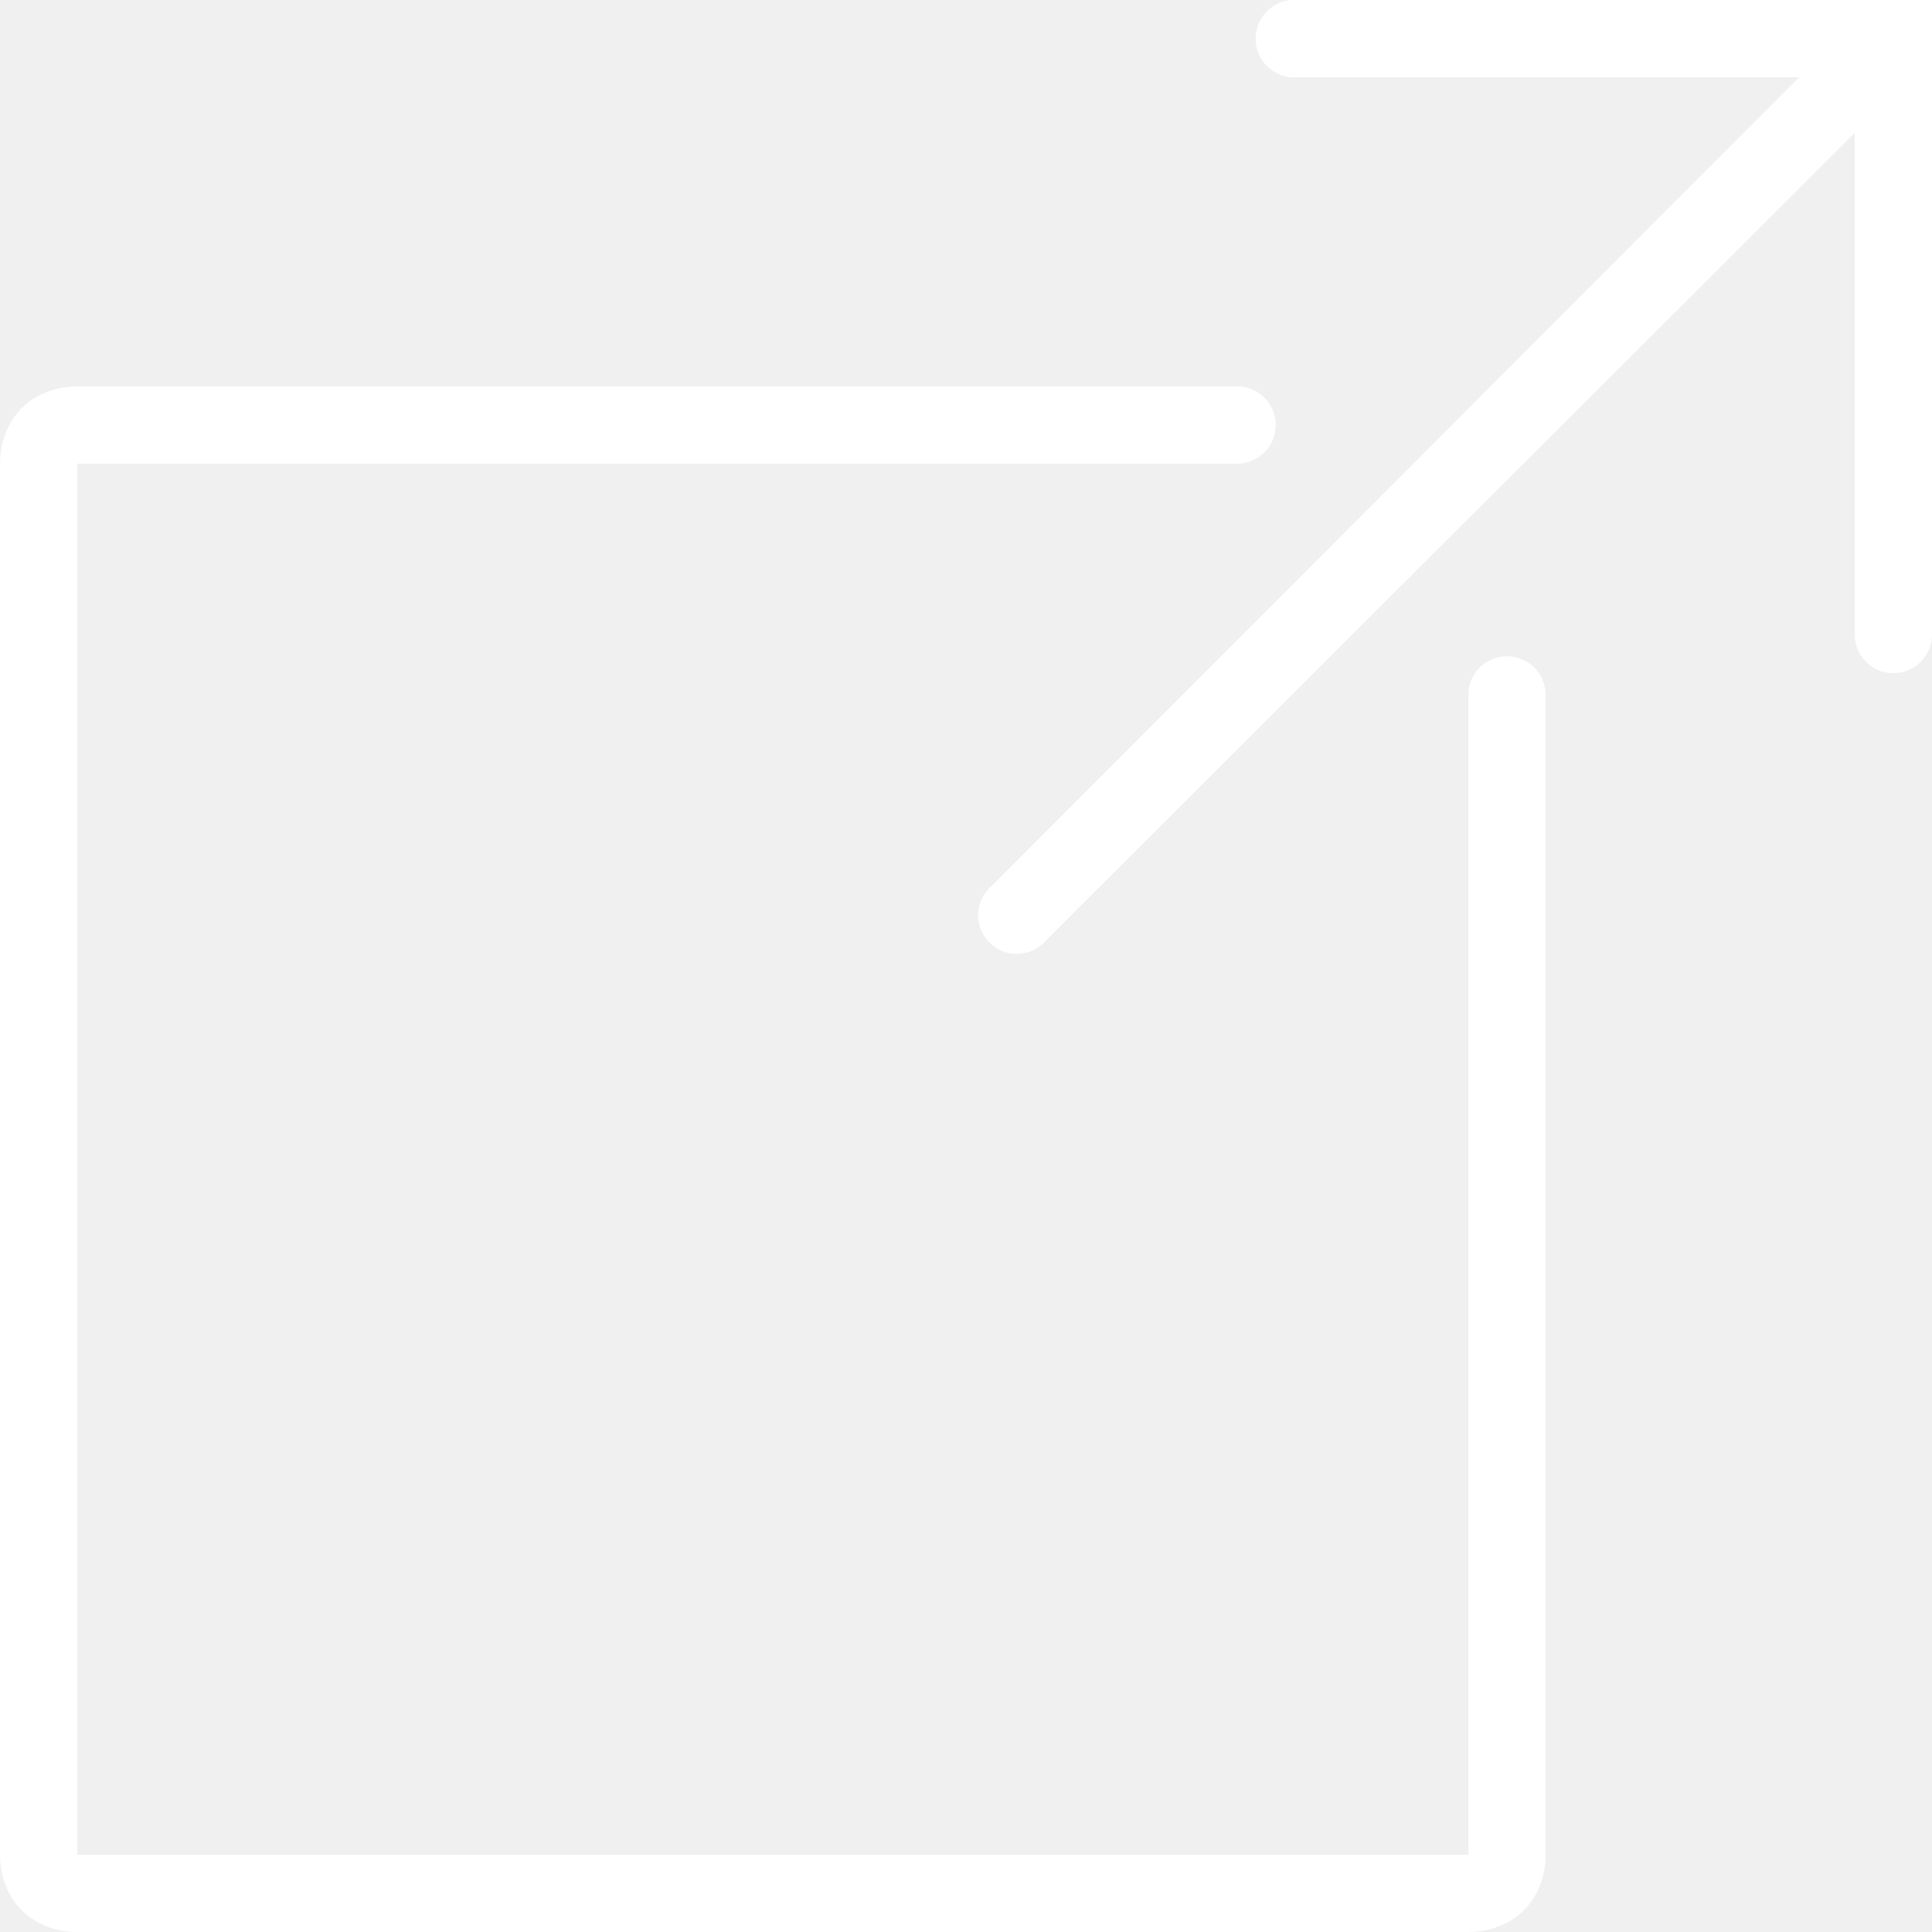
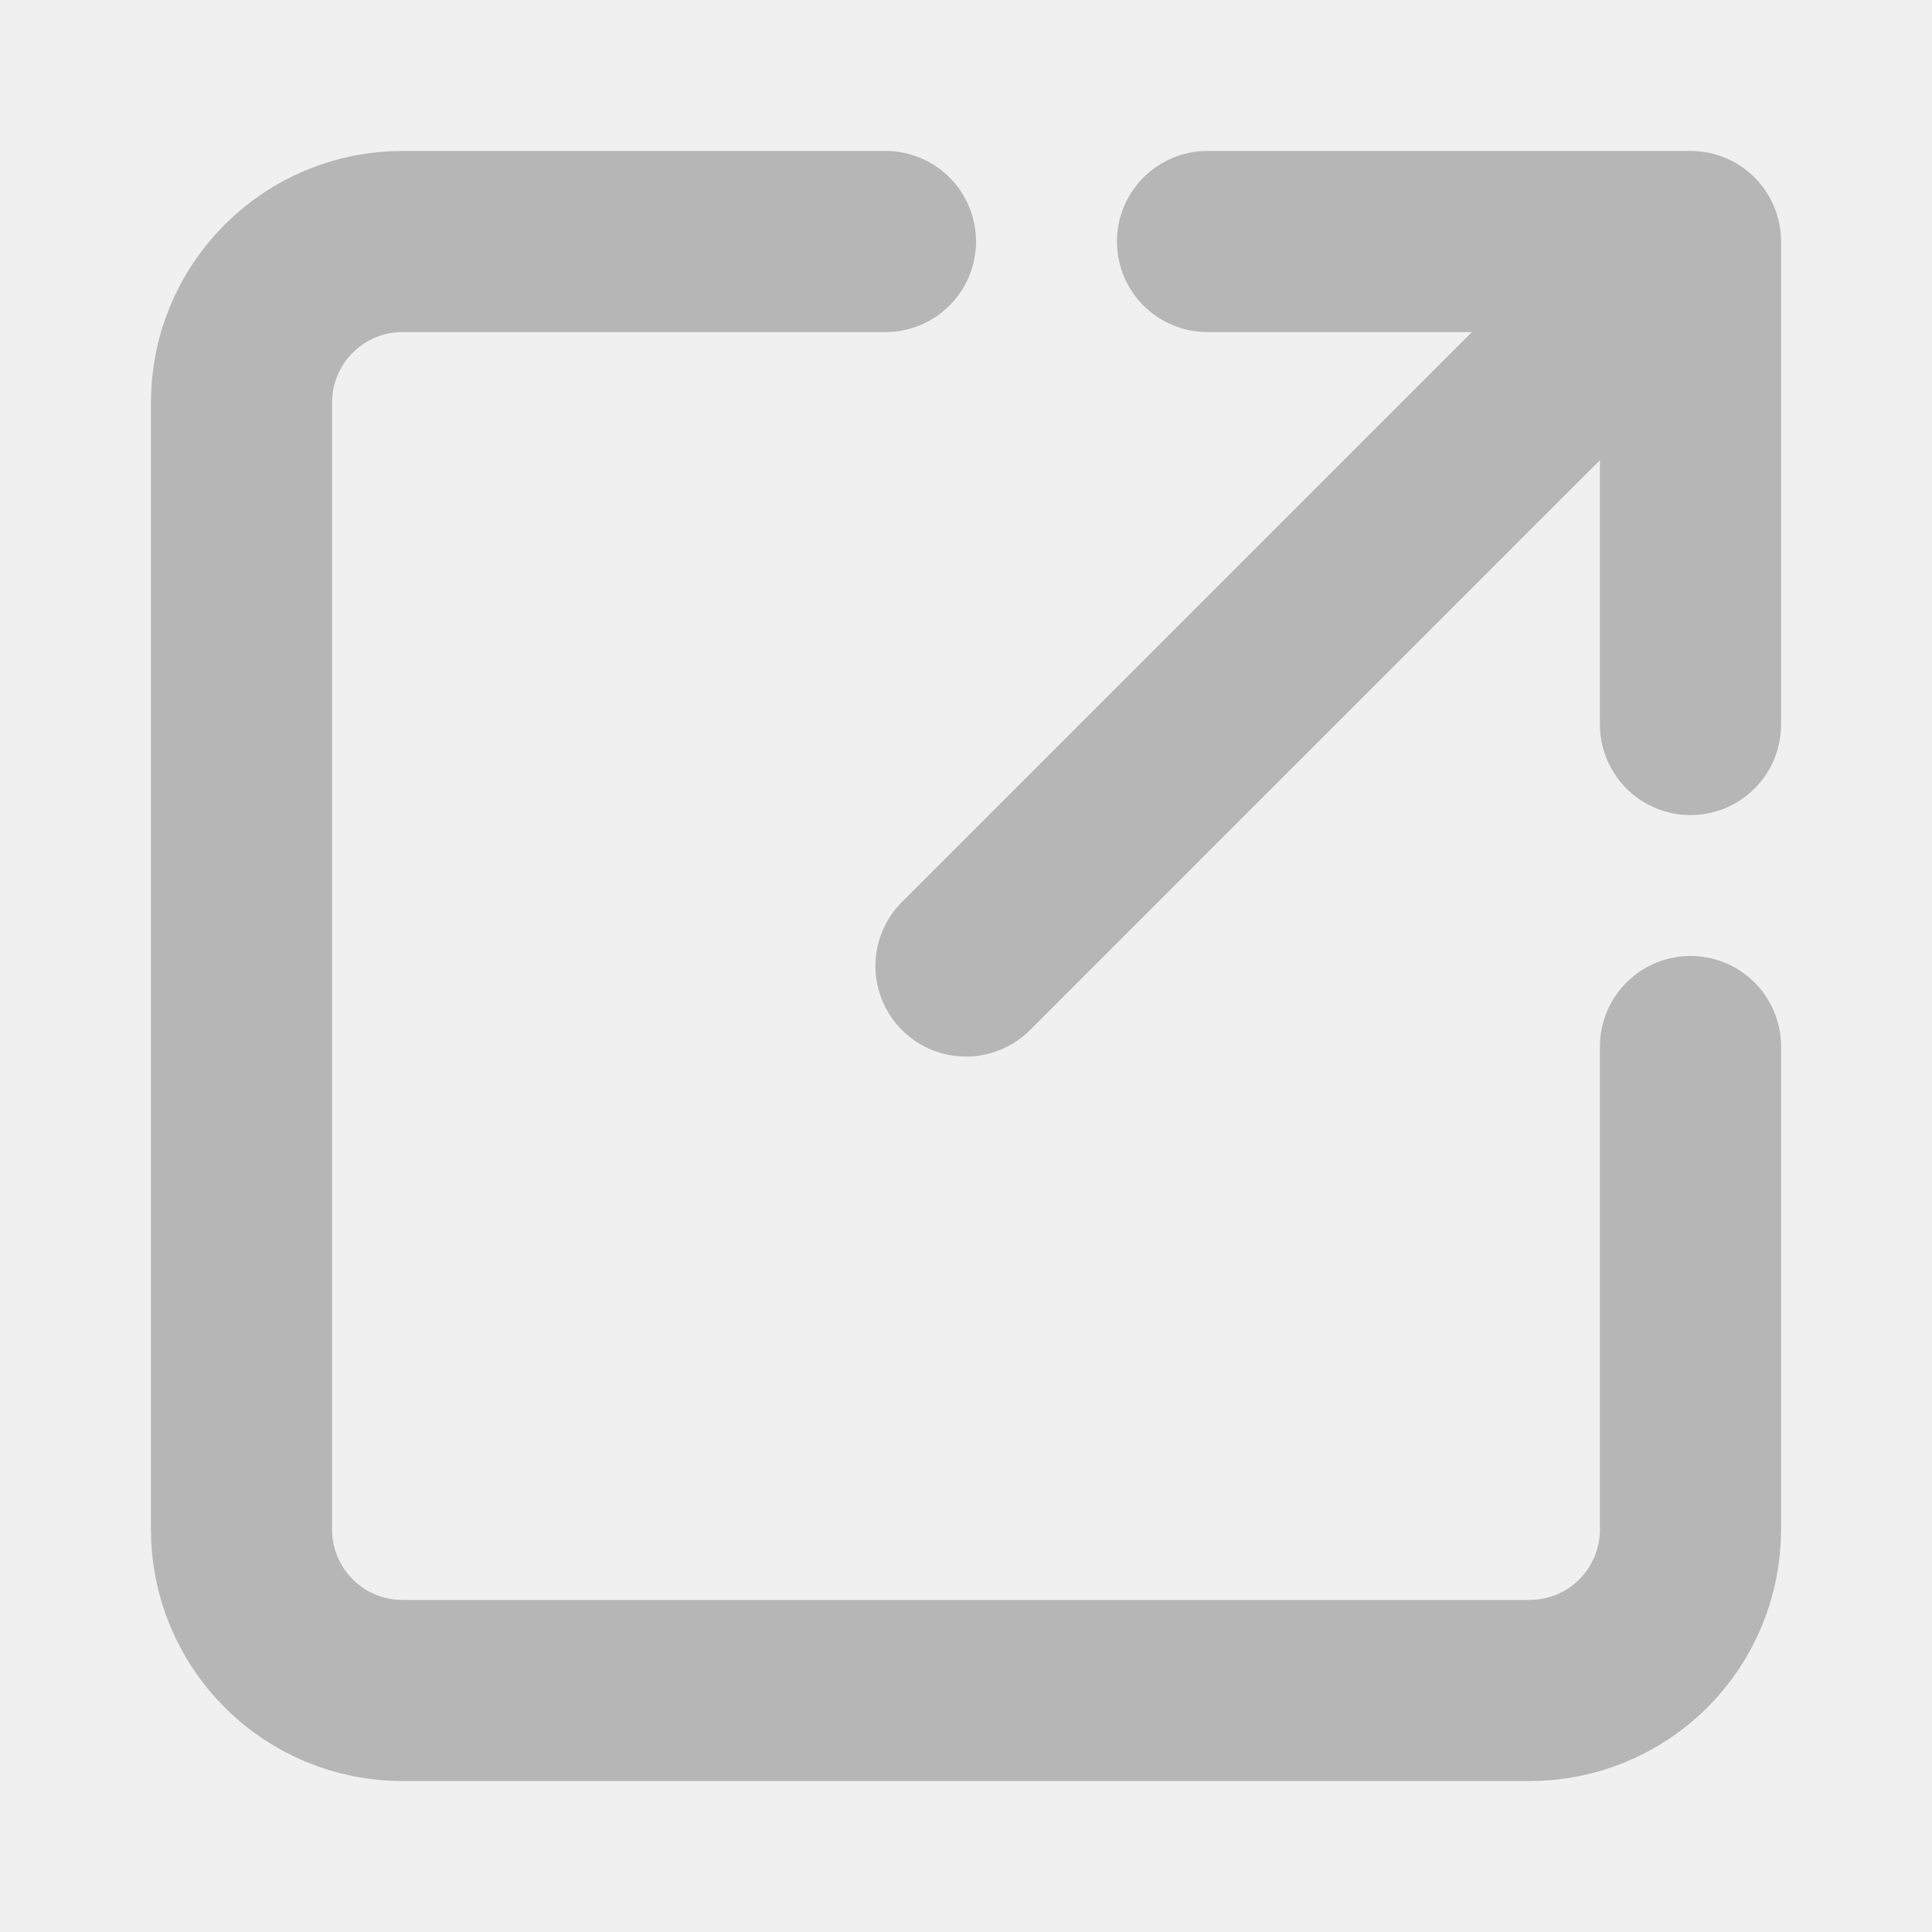
- <svg xmlns="http://www.w3.org/2000/svg" fill="#FFFFFF" viewBox="0 0 50 50" width="14px" height="14px">
-   <path d="M 33.406 0 C 32.855 0.051 32.449 0.543 32.5 1.094 C 32.551 1.645 33.043 2.051 33.594 2 L 46.562 2 L 25.688 22.906 C 25.391 23.148 25.254 23.535 25.34 23.91 C 25.426 24.281 25.719 24.574 26.09 24.66 C 26.465 24.746 26.852 24.609 27.094 24.312 L 48 3.438 L 48 16.406 C 47.996 16.766 48.184 17.102 48.496 17.285 C 48.809 17.465 49.191 17.465 49.504 17.285 C 49.816 17.102 50.004 16.766 50 16.406 L 50 0 L 33.594 0 C 33.562 0 33.531 0 33.5 0 C 33.469 0 33.438 0 33.406 0 Z M 2 10 C 1.477 10 0.941 10.184 0.562 10.562 C 0.184 10.941 0 11.477 0 12 L 0 48 C 0 48.523 0.184 49.059 0.562 49.438 C 0.941 49.816 1.477 50 2 50 L 38 50 C 38.523 50 39.059 49.816 39.438 49.438 C 39.816 49.059 40 48.523 40 48 L 40 18 C 40.004 17.641 39.816 17.305 39.504 17.121 C 39.191 16.941 38.809 16.941 38.496 17.121 C 38.184 17.305 37.996 17.641 38 18 L 38 48 L 2 48 L 2 12 L 32 12 C 32.359 12.004 32.695 11.816 32.879 11.504 C 33.059 11.191 33.059 10.809 32.879 10.496 C 32.695 10.184 32.359 9.996 32 10 Z" />
+ <svg xmlns="http://www.w3.org/2000/svg" width="16" height="16" viewBox="0 0 16 16" fill="none">
+   <path d="M14 2H10M14 2L8 8M14 2V6" stroke="#9D9D9D" stroke-opacity="0.7" stroke-width="1.5" stroke-linecap="round" stroke-linejoin="round" />
+   <path d="M14 8.667V12.667C14 13.02 13.86 13.359 13.61 13.61C13.359 13.86 13.02 14 12.667 14H3.333C2.98 14 2.641 13.86 2.391 13.61C2.14 13.359 2 13.02 2 12.667V3.333C2 2.98 2.14 2.641 2.391 2.391C2.641 2.14 2.98 2 3.333 2H7.333" stroke="#9D9D9D" stroke-opacity="0.7" stroke-width="1.5" stroke-linecap="round" />
</svg>
